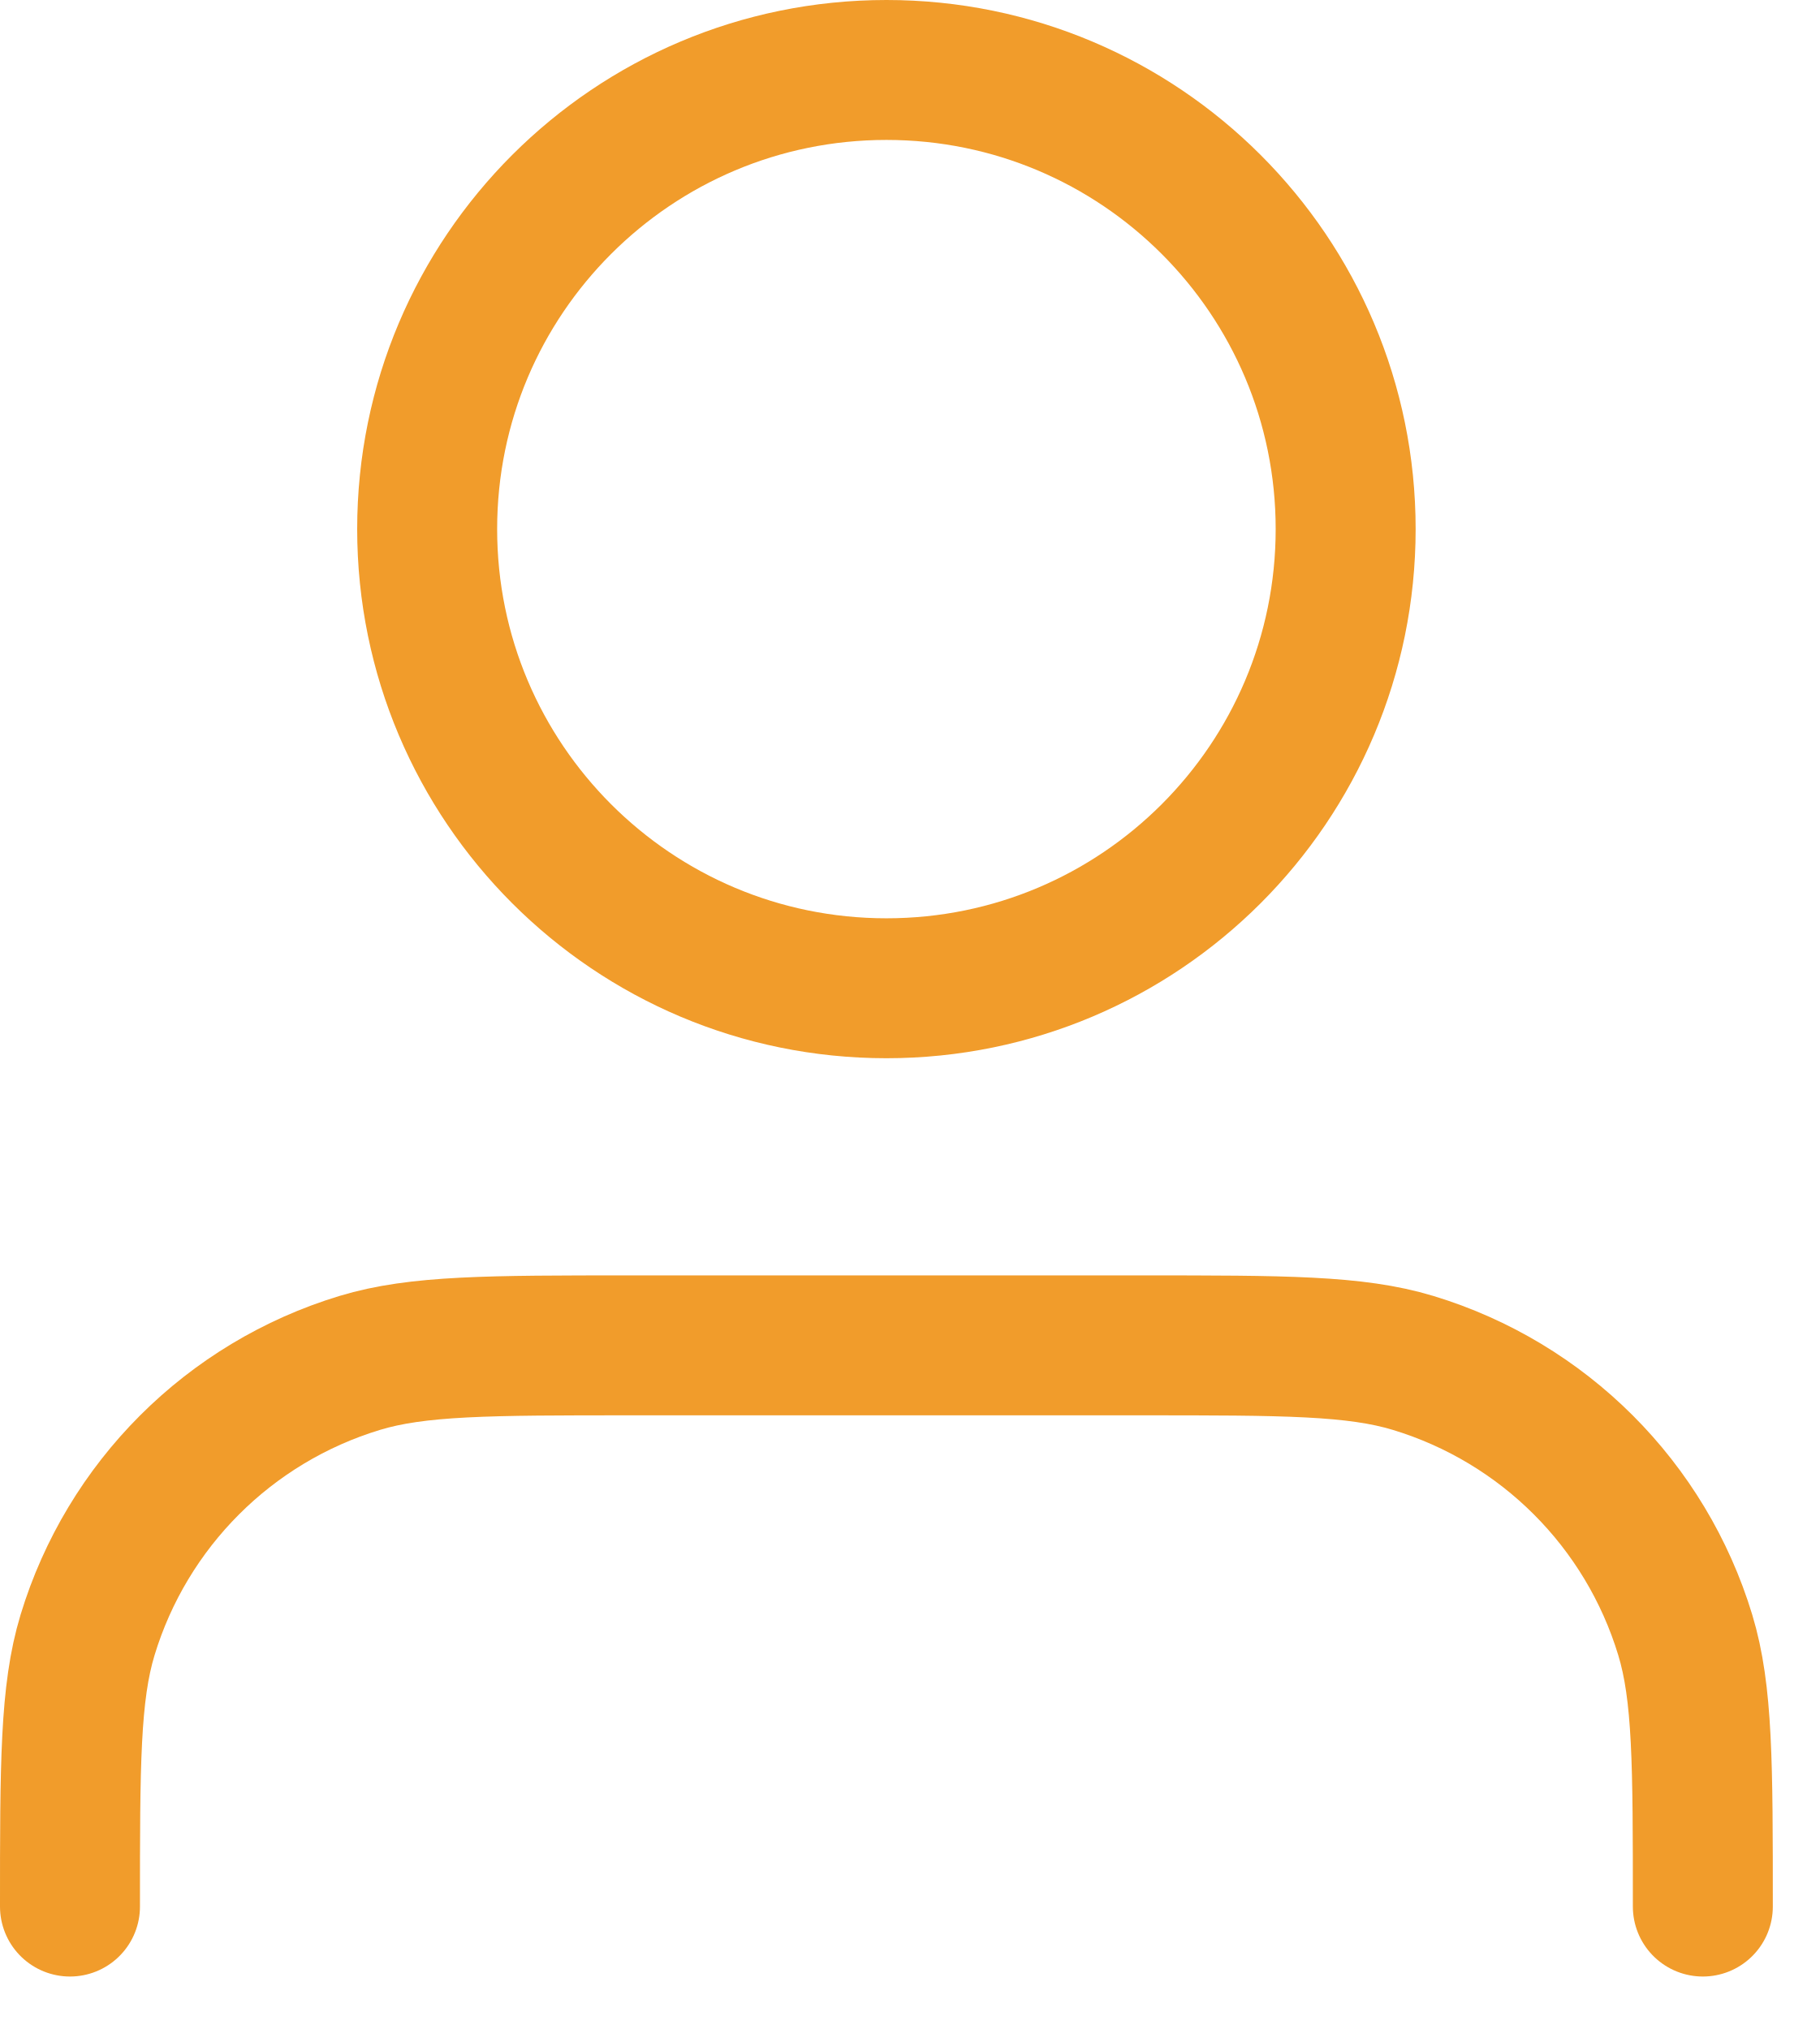
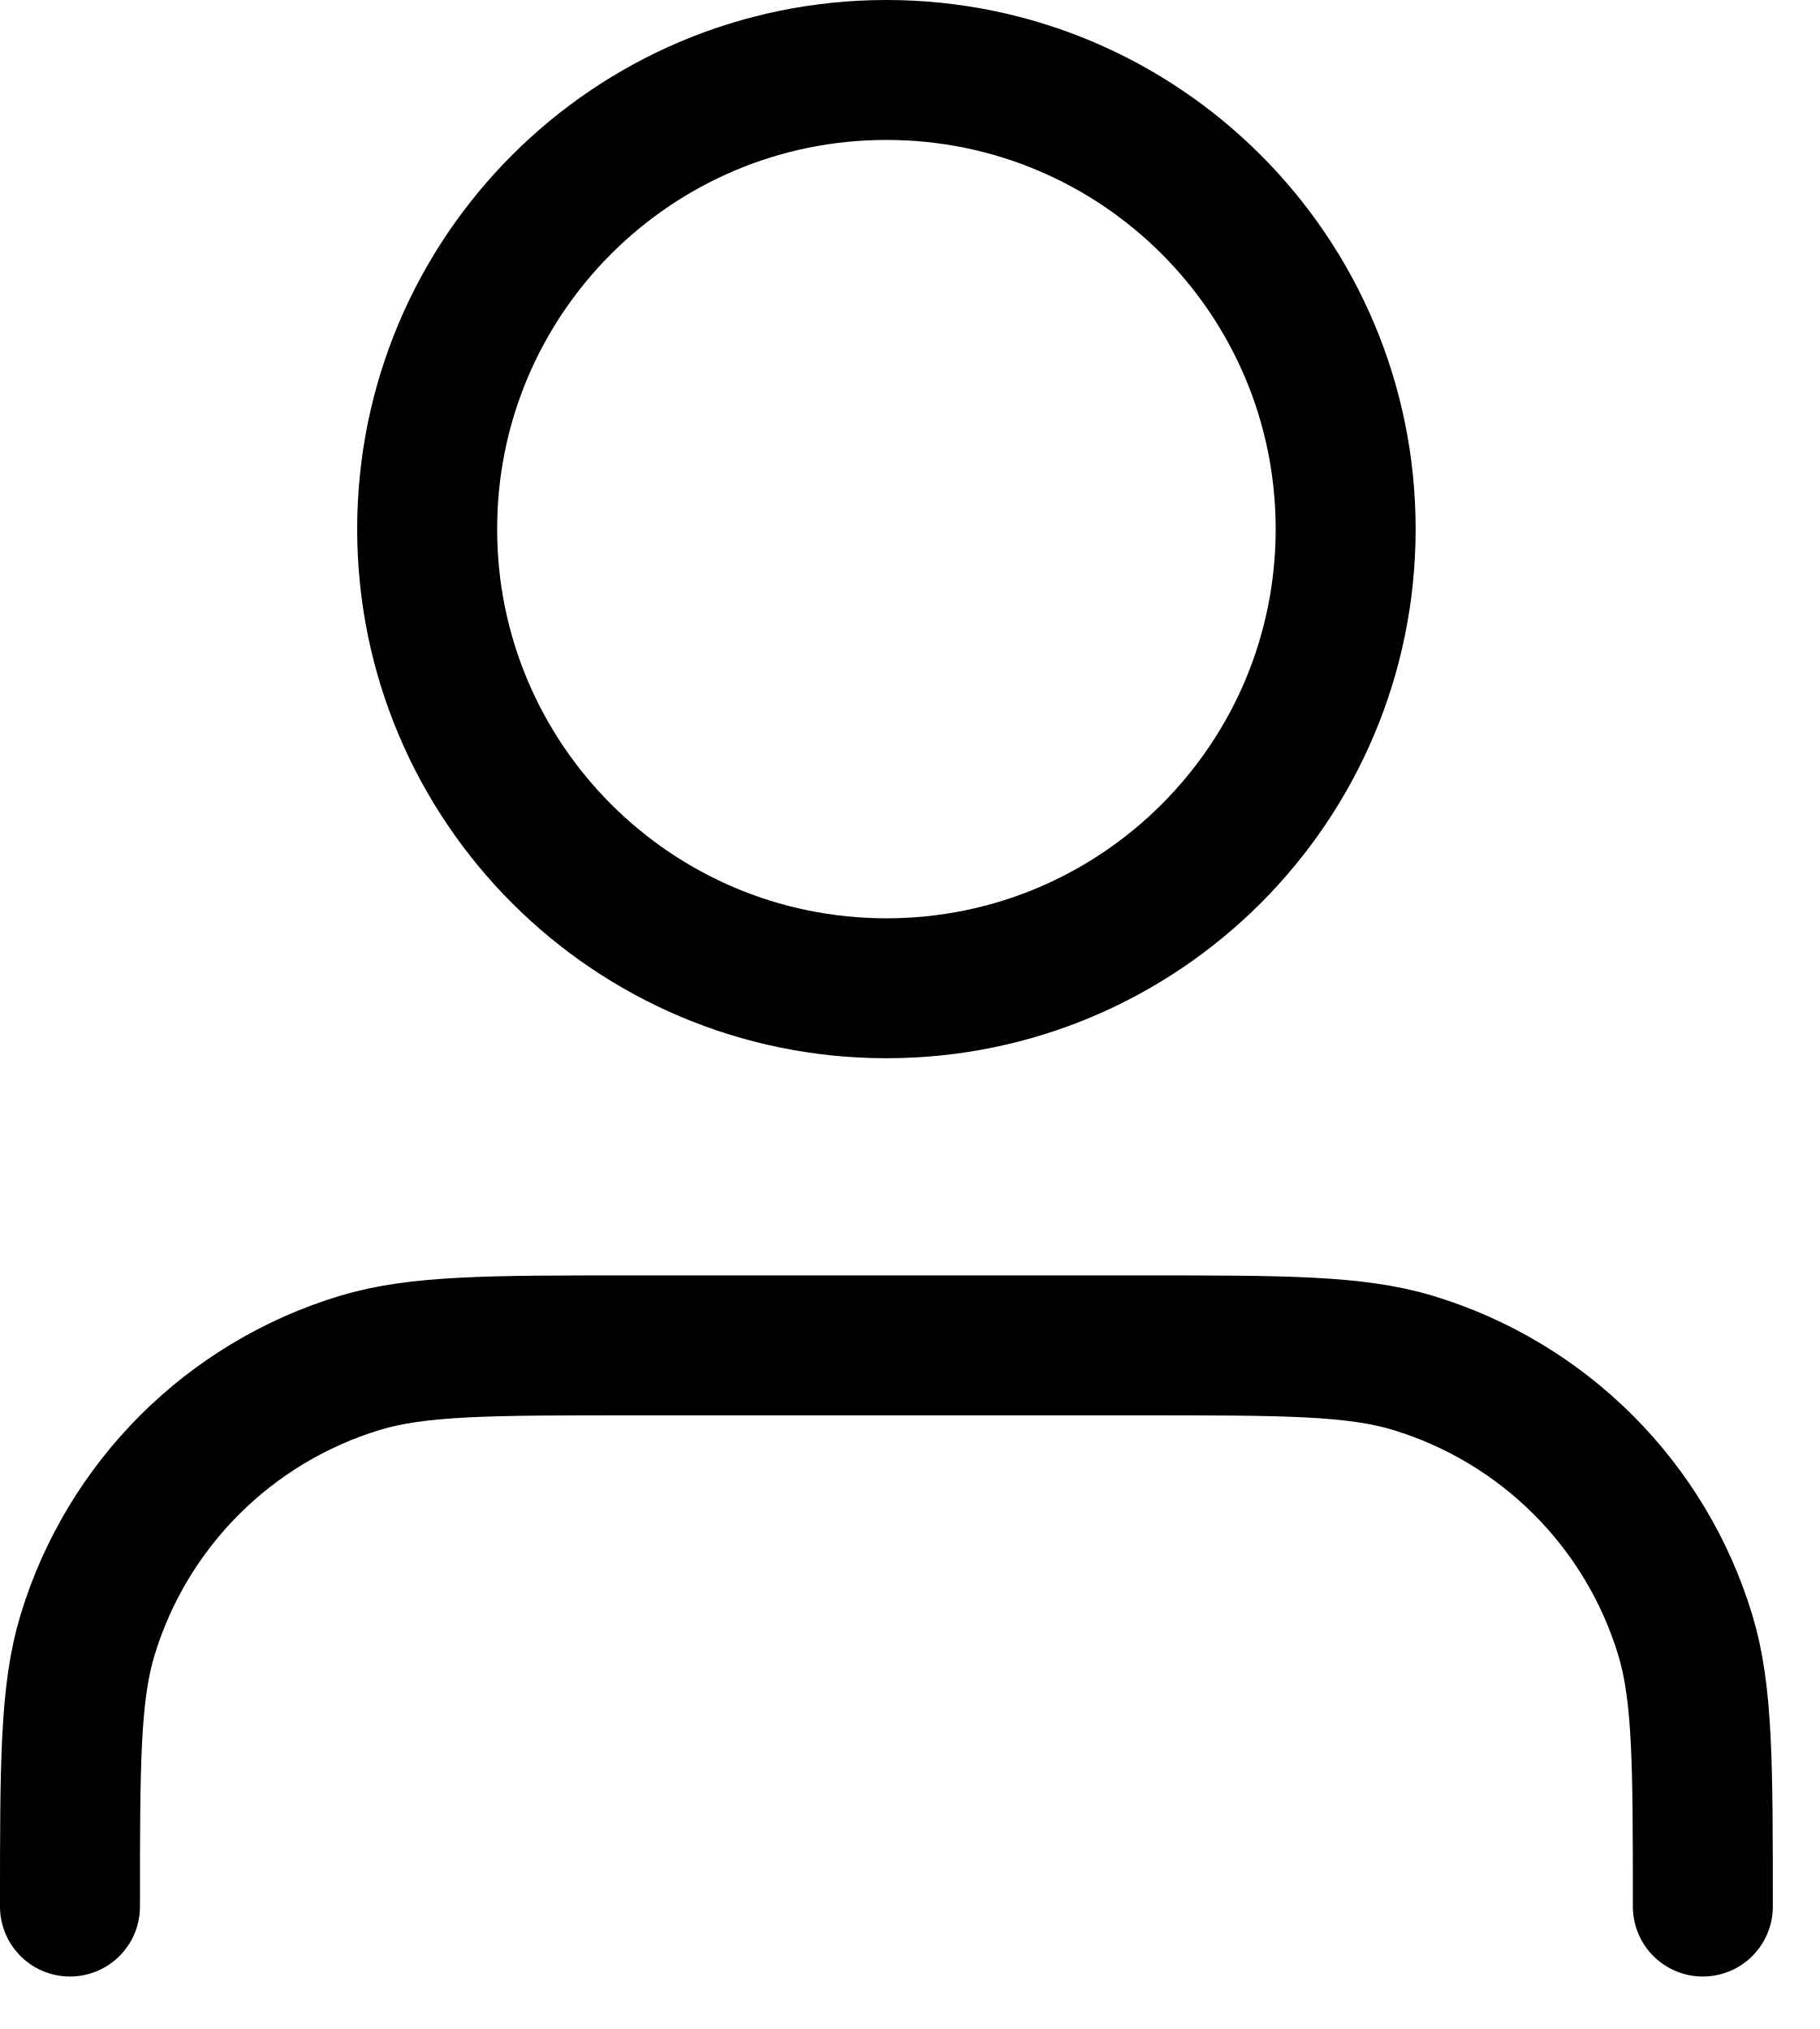
<svg xmlns="http://www.w3.org/2000/svg" width="26" height="29" viewBox="0 0 26 29" fill="none">
-   <path d="M24.333 27.25C24.333 25.215 24.333 24.197 24.082 23.369C23.517 21.505 22.058 20.046 20.193 19.48C19.365 19.229 18.348 19.229 16.312 19.229H9.021C6.986 19.229 5.968 19.229 5.14 19.48C3.276 20.046 1.817 21.505 1.251 23.369C1 24.197 1 25.215 1 27.25M19.229 7.562C19.229 11.187 16.291 14.125 12.667 14.125C9.042 14.125 6.104 11.187 6.104 7.562C6.104 3.938 9.042 1 12.667 1C16.291 1 19.229 3.938 19.229 7.562Z" stroke="#F19C2B" stroke-width="2" stroke-linecap="round" stroke-linejoin="round" />
+   <path d="M24.333 27.25C24.333 25.215 24.333 24.197 24.082 23.369C23.517 21.505 22.058 20.046 20.193 19.48C19.365 19.229 18.348 19.229 16.312 19.229H9.021C6.986 19.229 5.968 19.229 5.14 19.48C3.276 20.046 1.817 21.505 1.251 23.369C1 24.197 1 25.215 1 27.25M19.229 7.562C19.229 11.187 16.291 14.125 12.667 14.125C9.042 14.125 6.104 11.187 6.104 7.562C6.104 3.938 9.042 1 12.667 1C16.291 1 19.229 3.938 19.229 7.562Z" stroke="currentColor" stroke-width="2" stroke-linecap="round" stroke-linejoin="round" />
</svg>
